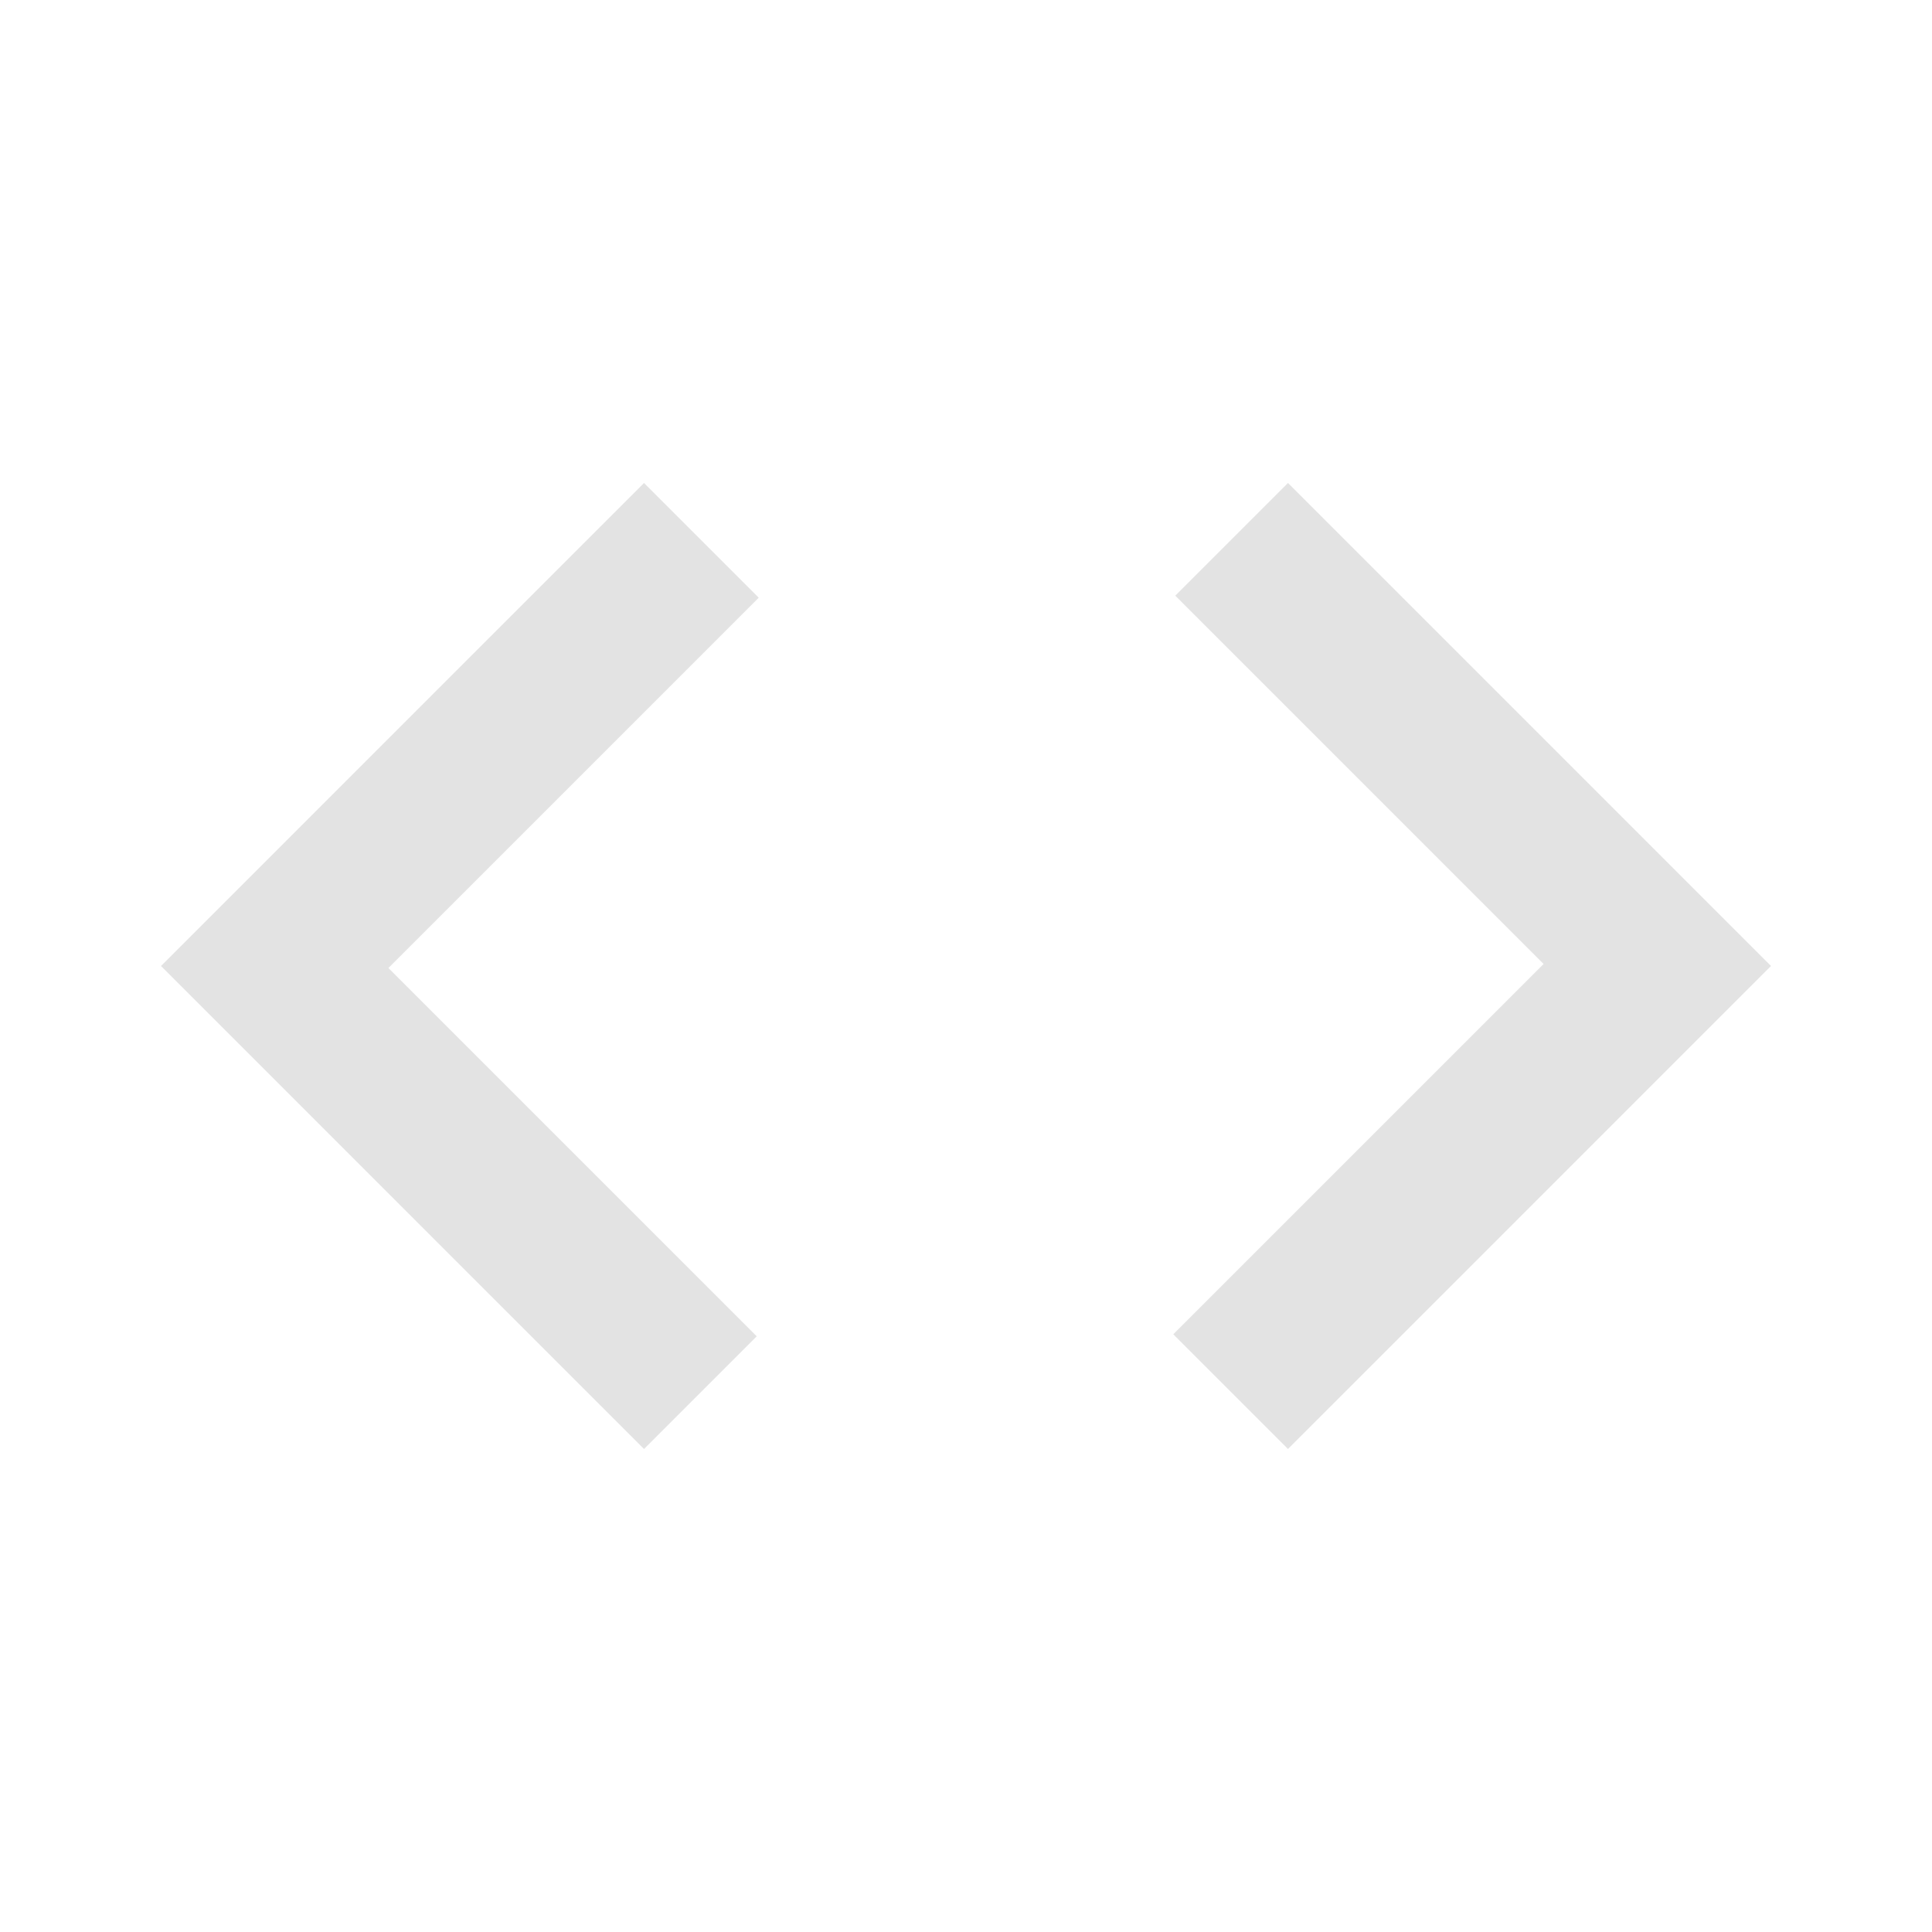
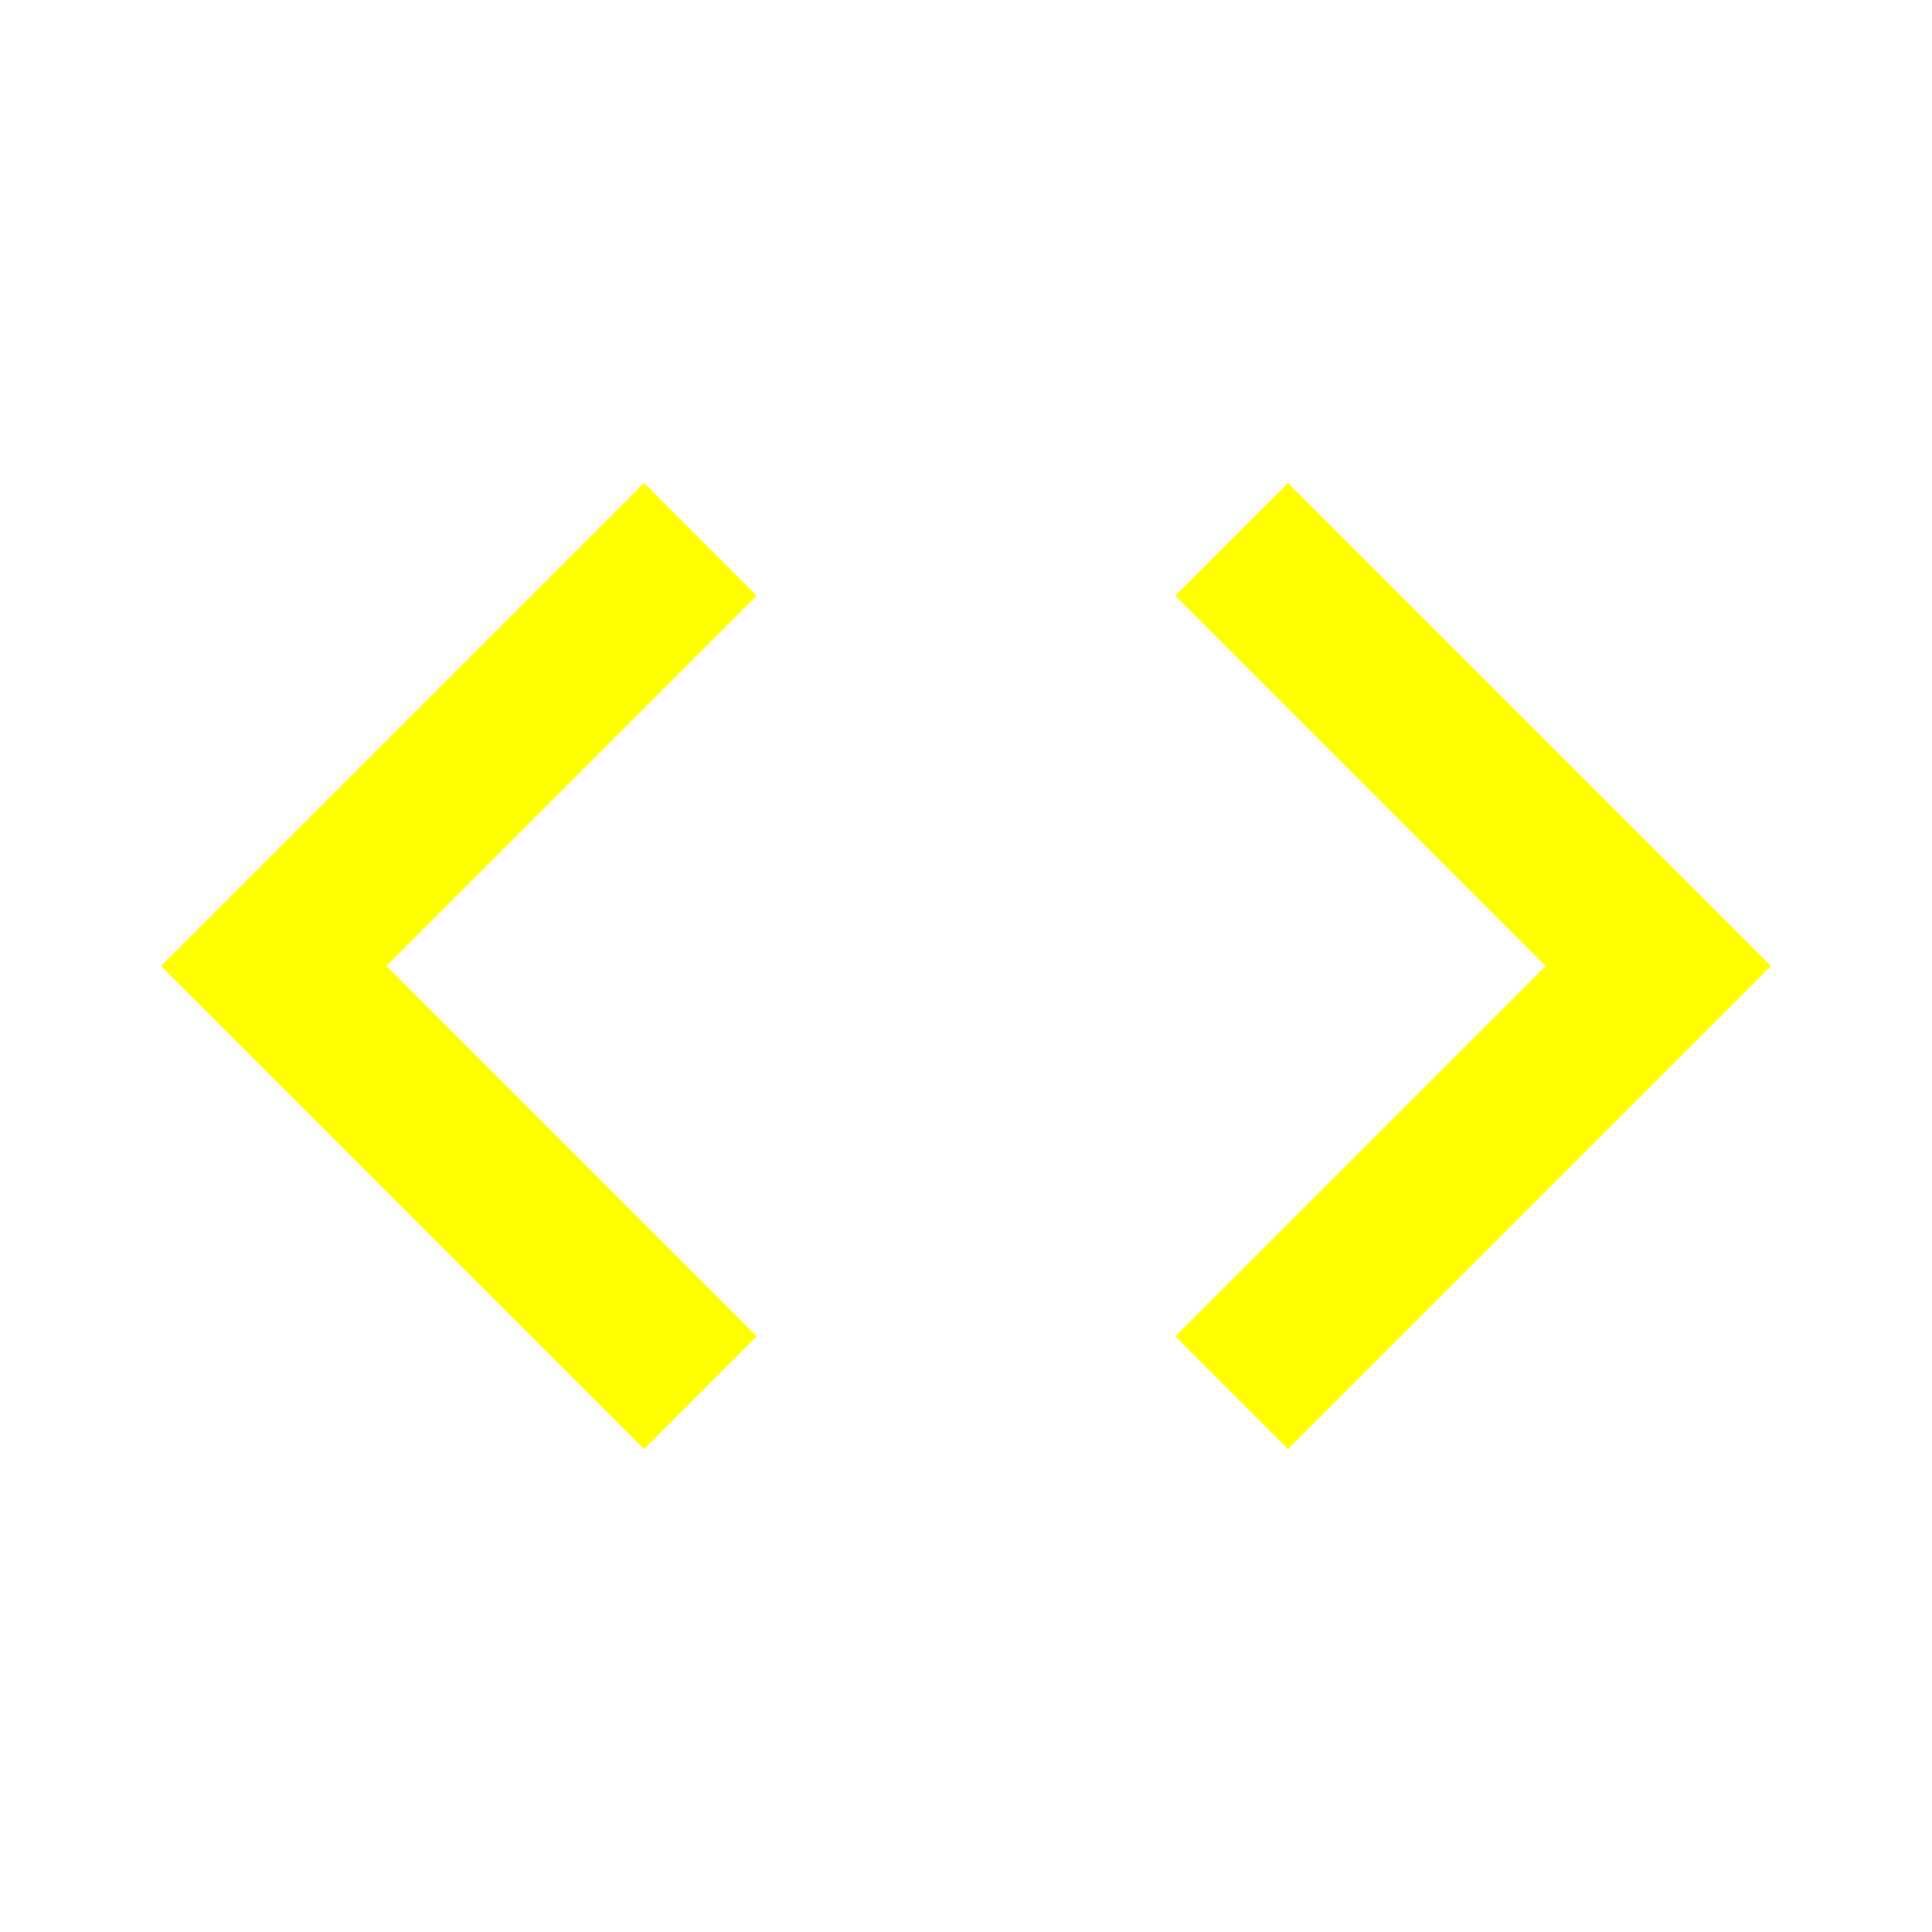
- <svg xmlns="http://www.w3.org/2000/svg" height="24px" viewBox="0 -960 960 960" width="24px" fill="#e3e3e3">
-   <path d="M320-240 80-480l240-240 57 57-184 184 183 183-56 56Zm320 0-57-57 184-184-183-183 56-56 240 240-240 240Z" />
+ <svg xmlns="http://www.w3.org/2000/svg" version="1.1" id="Layer_1" x="0px" y="0px" viewBox="0 0 24 24" style="enable-background:new 0 0 24 24;" xml:space="preserve">
+   <style type="text/css">
+ 	.st0{fill:#FFFF00;}
+ </style>
+   <path class="st0" d="M8,18l-6-6l6-6l1.4,1.4L4.8,12l4.6,4.6L8,18z M16,18l-1.4-1.4l4.6-4.6l-4.6-4.6L16,6l6,6L16,18z" />
</svg>
